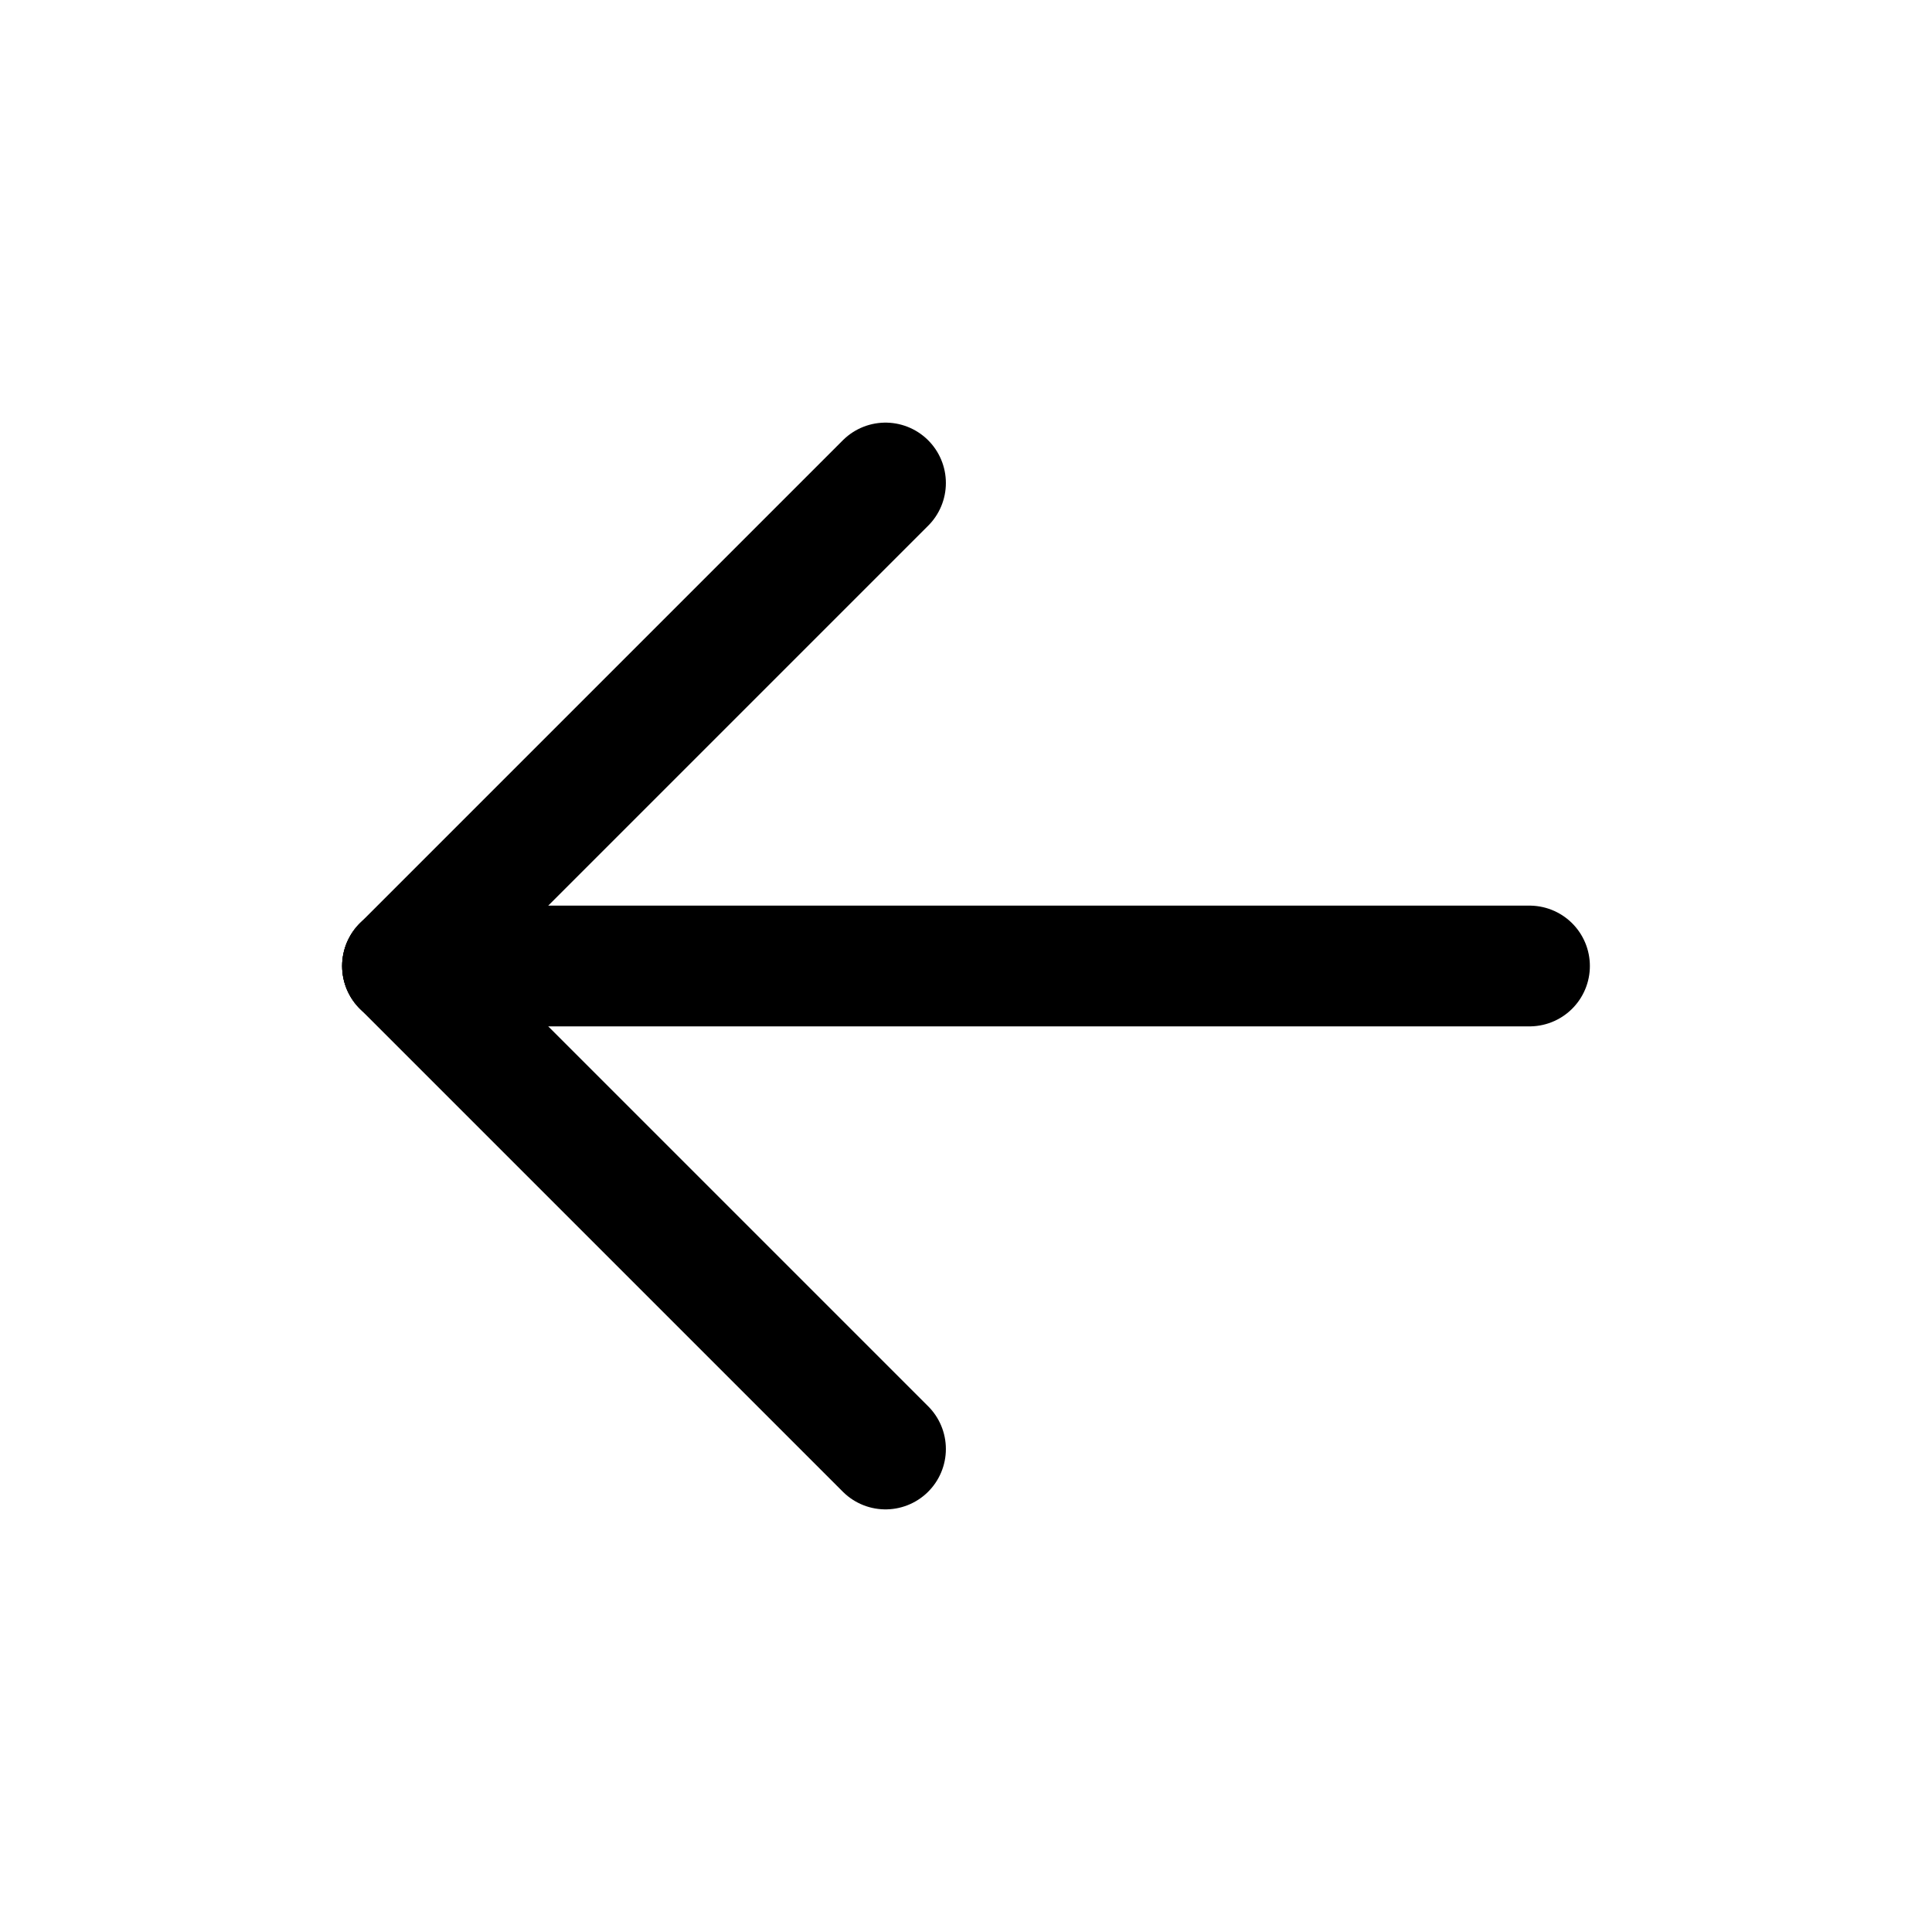
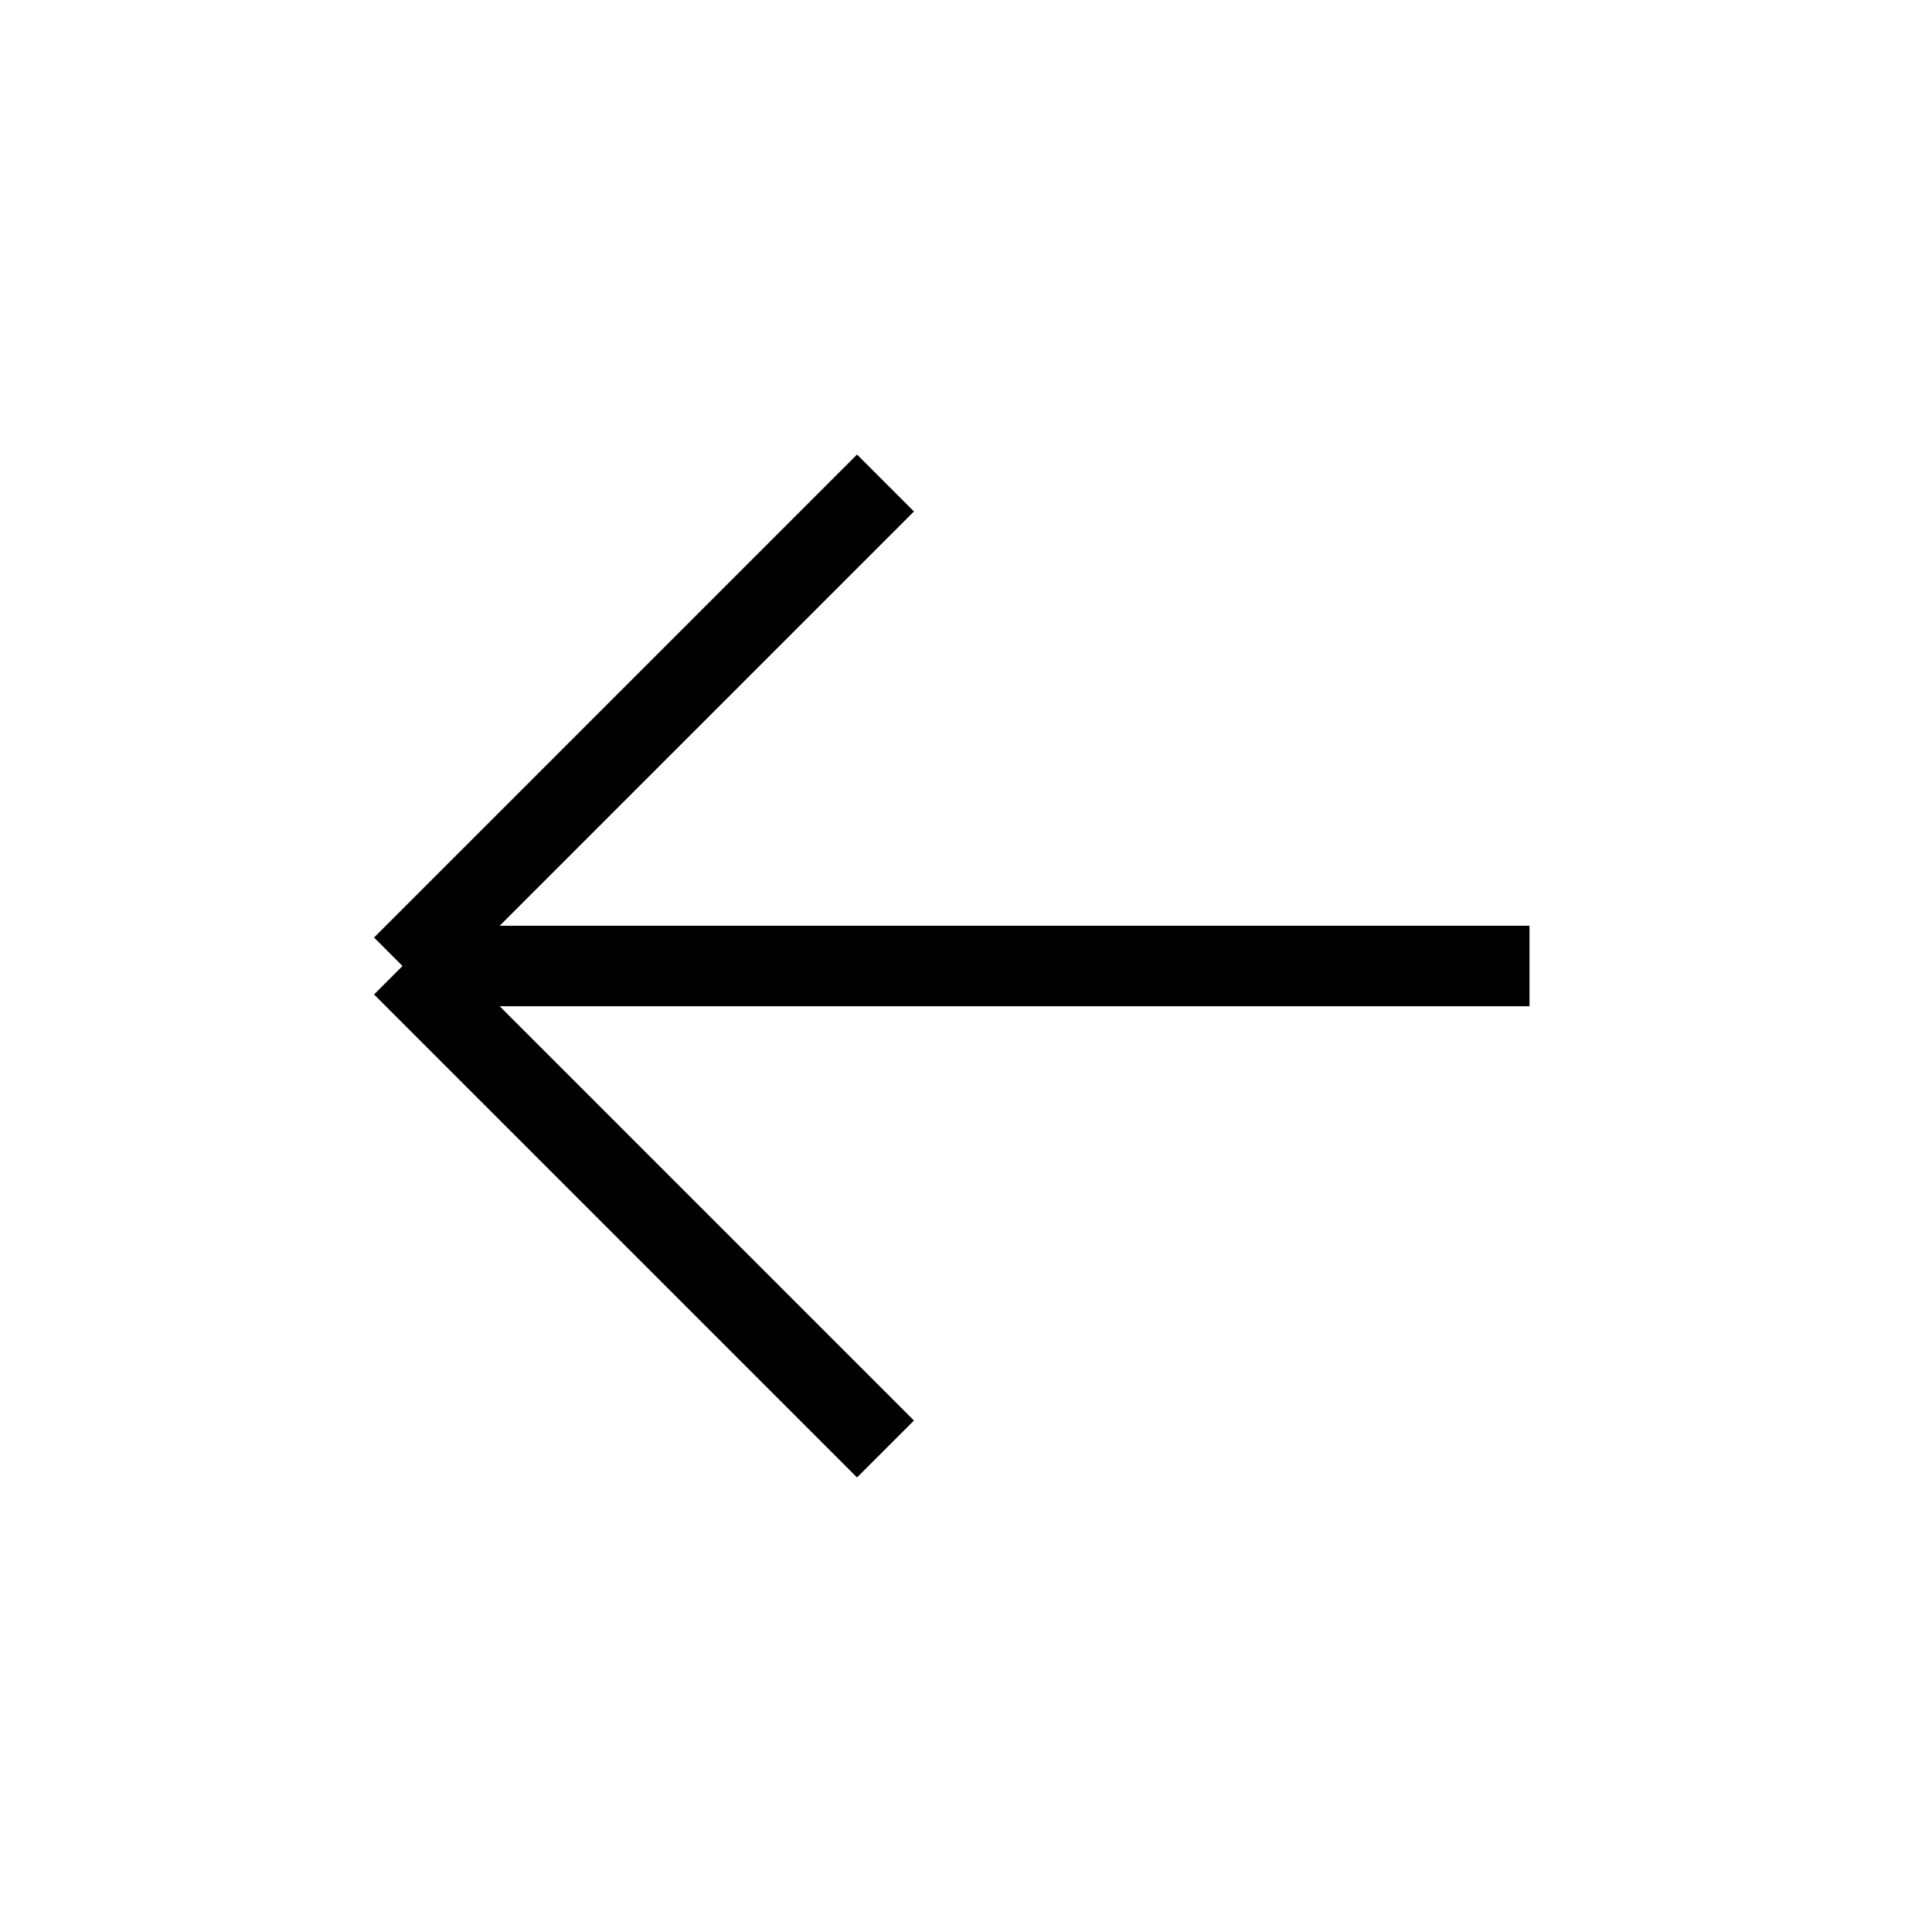
- <svg xmlns="http://www.w3.org/2000/svg" class="icon icon-tabler icon-tabler-arrow-left" width="44" height="44" viewBox="0 0 24 24" stroke-width="1.5" stroke="#000000" fill="none" stroke-linecap="round" stroke-linejoin="round">
+ <svg xmlns="http://www.w3.org/2000/svg" className="icon icon-tabler icon-tabler-arrow-left" width="44" height="44" viewBox="0 0 24 24" strokeWidth="1.5" stroke="#000000" fill="none" strokeLinecap="round" strokeLinejoin="round">
  <path stroke="none" d="M0 0h24v24H0z" fill="none" />
  <line x1="5" y1="12" x2="19" y2="12" />
  <line x1="5" y1="12" x2="11" y2="18" />
  <line x1="5" y1="12" x2="11" y2="6" />
</svg>
